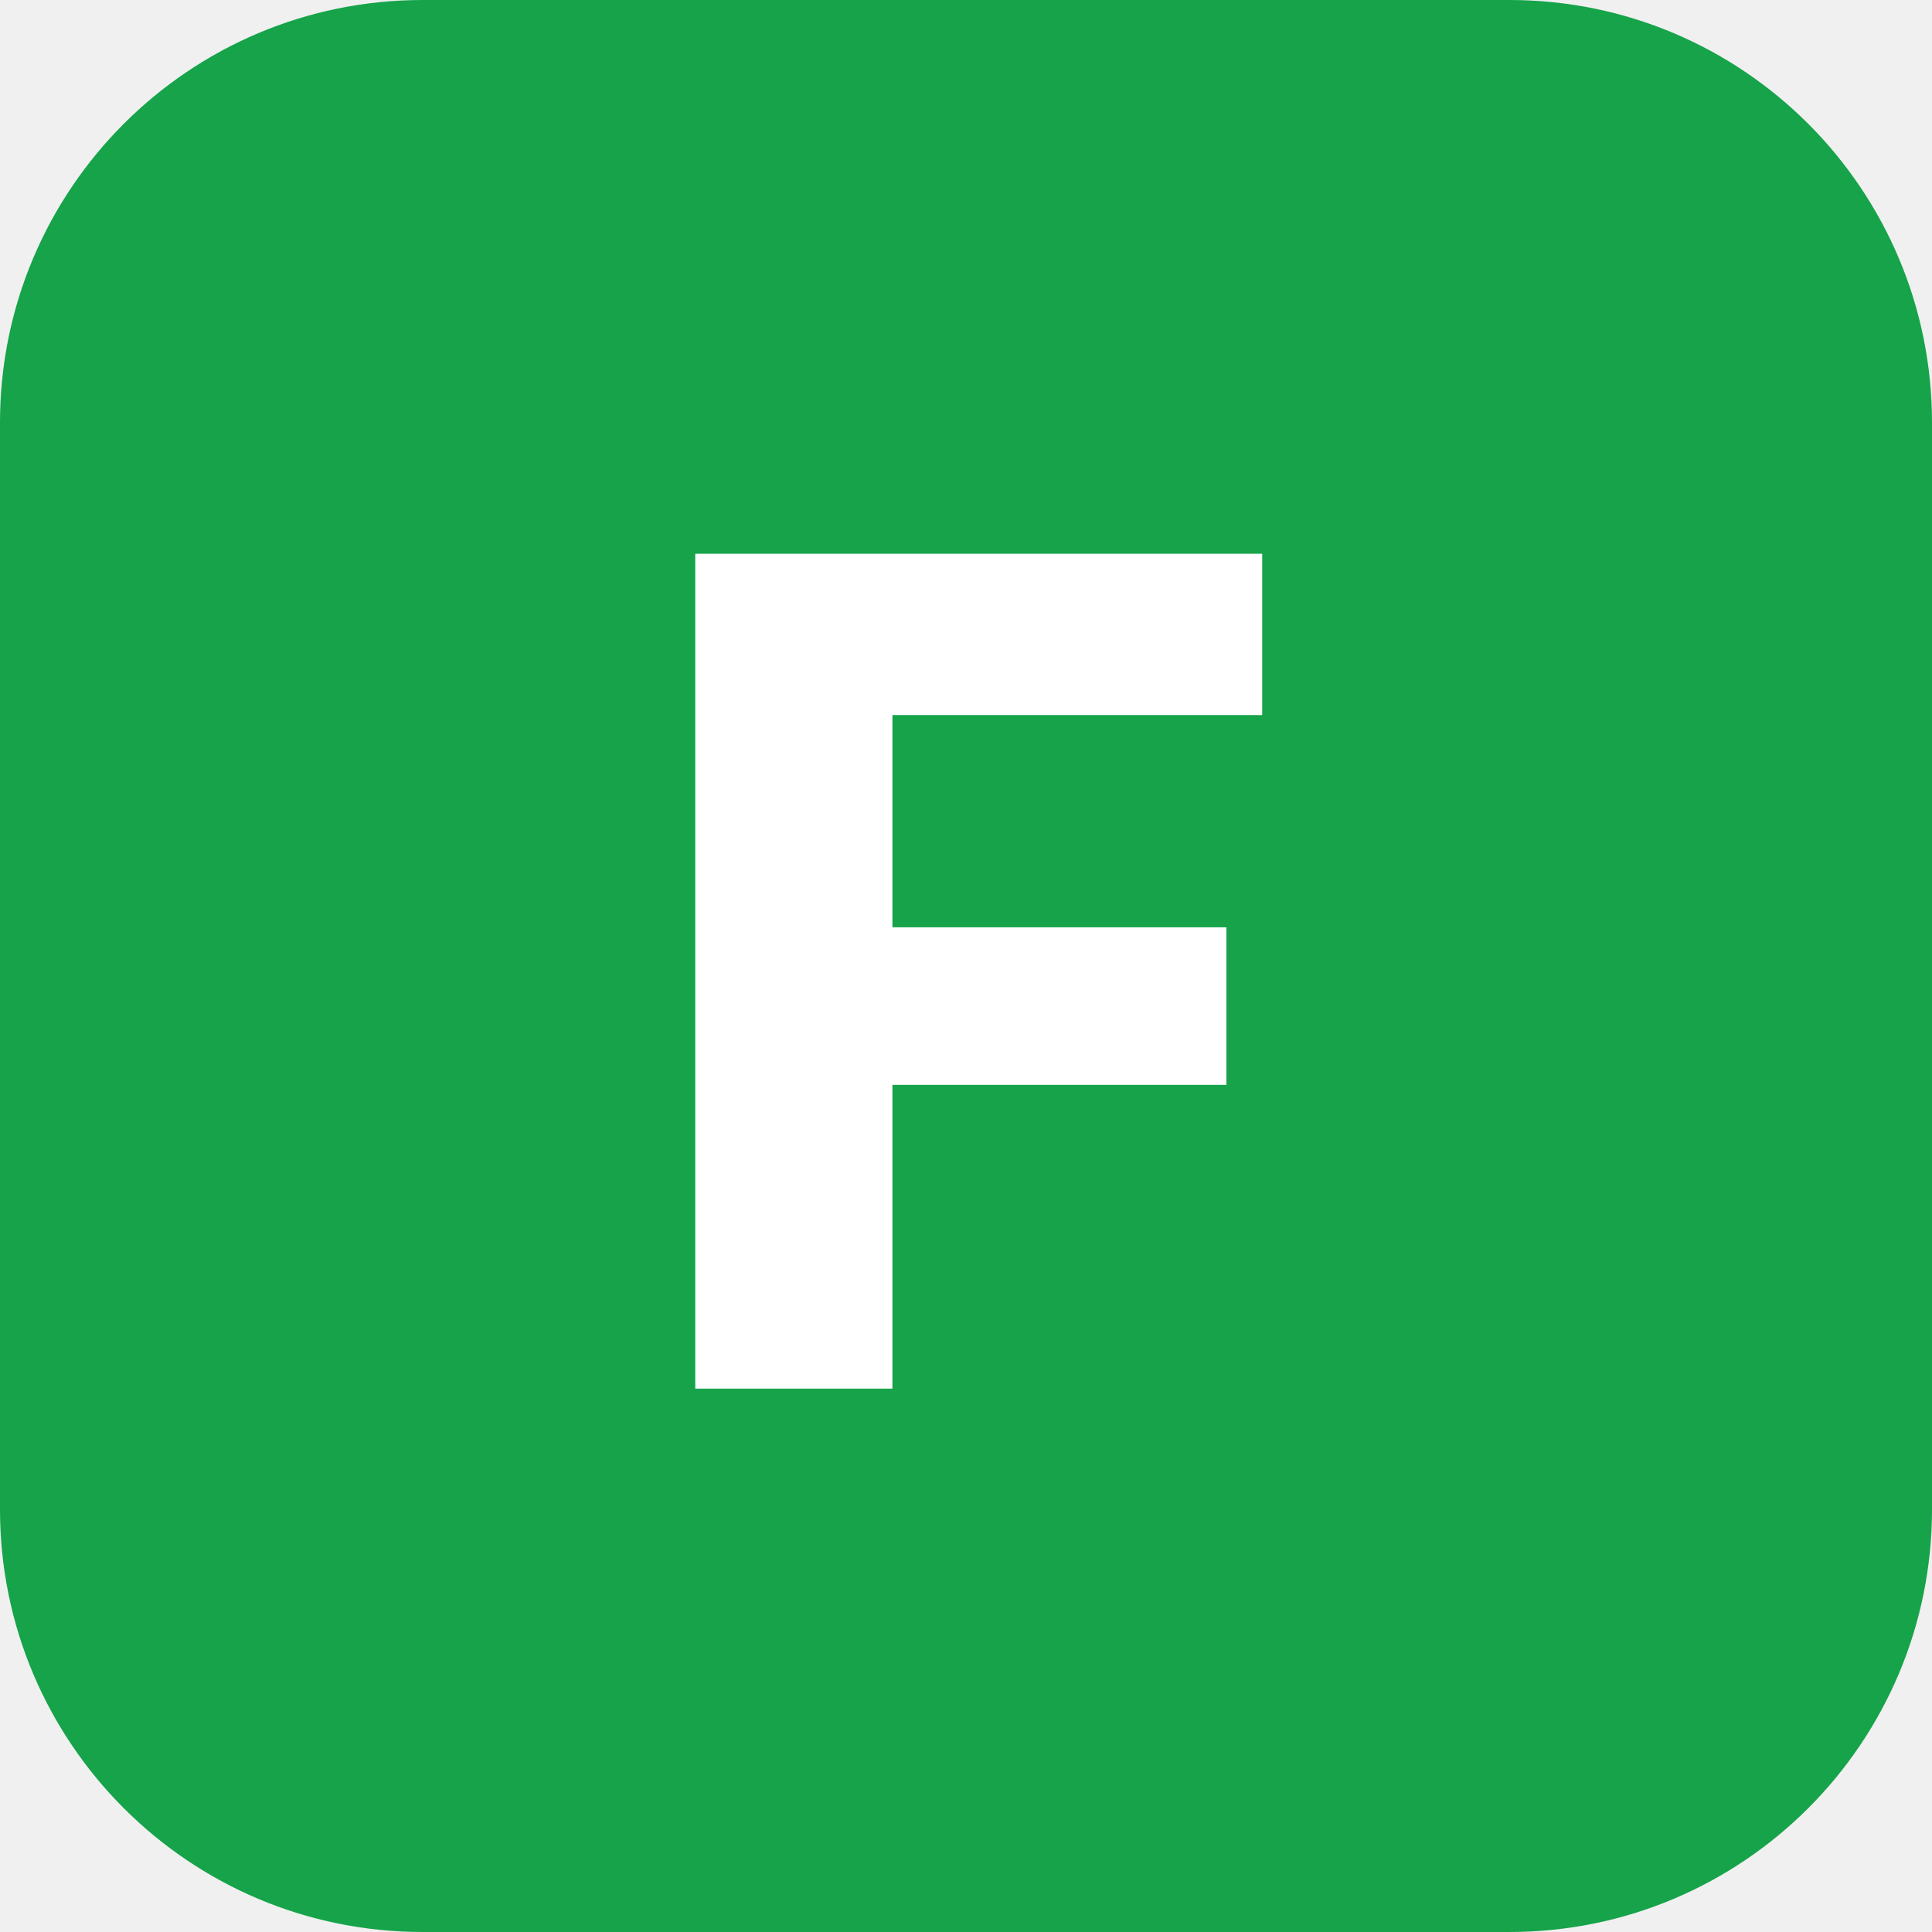
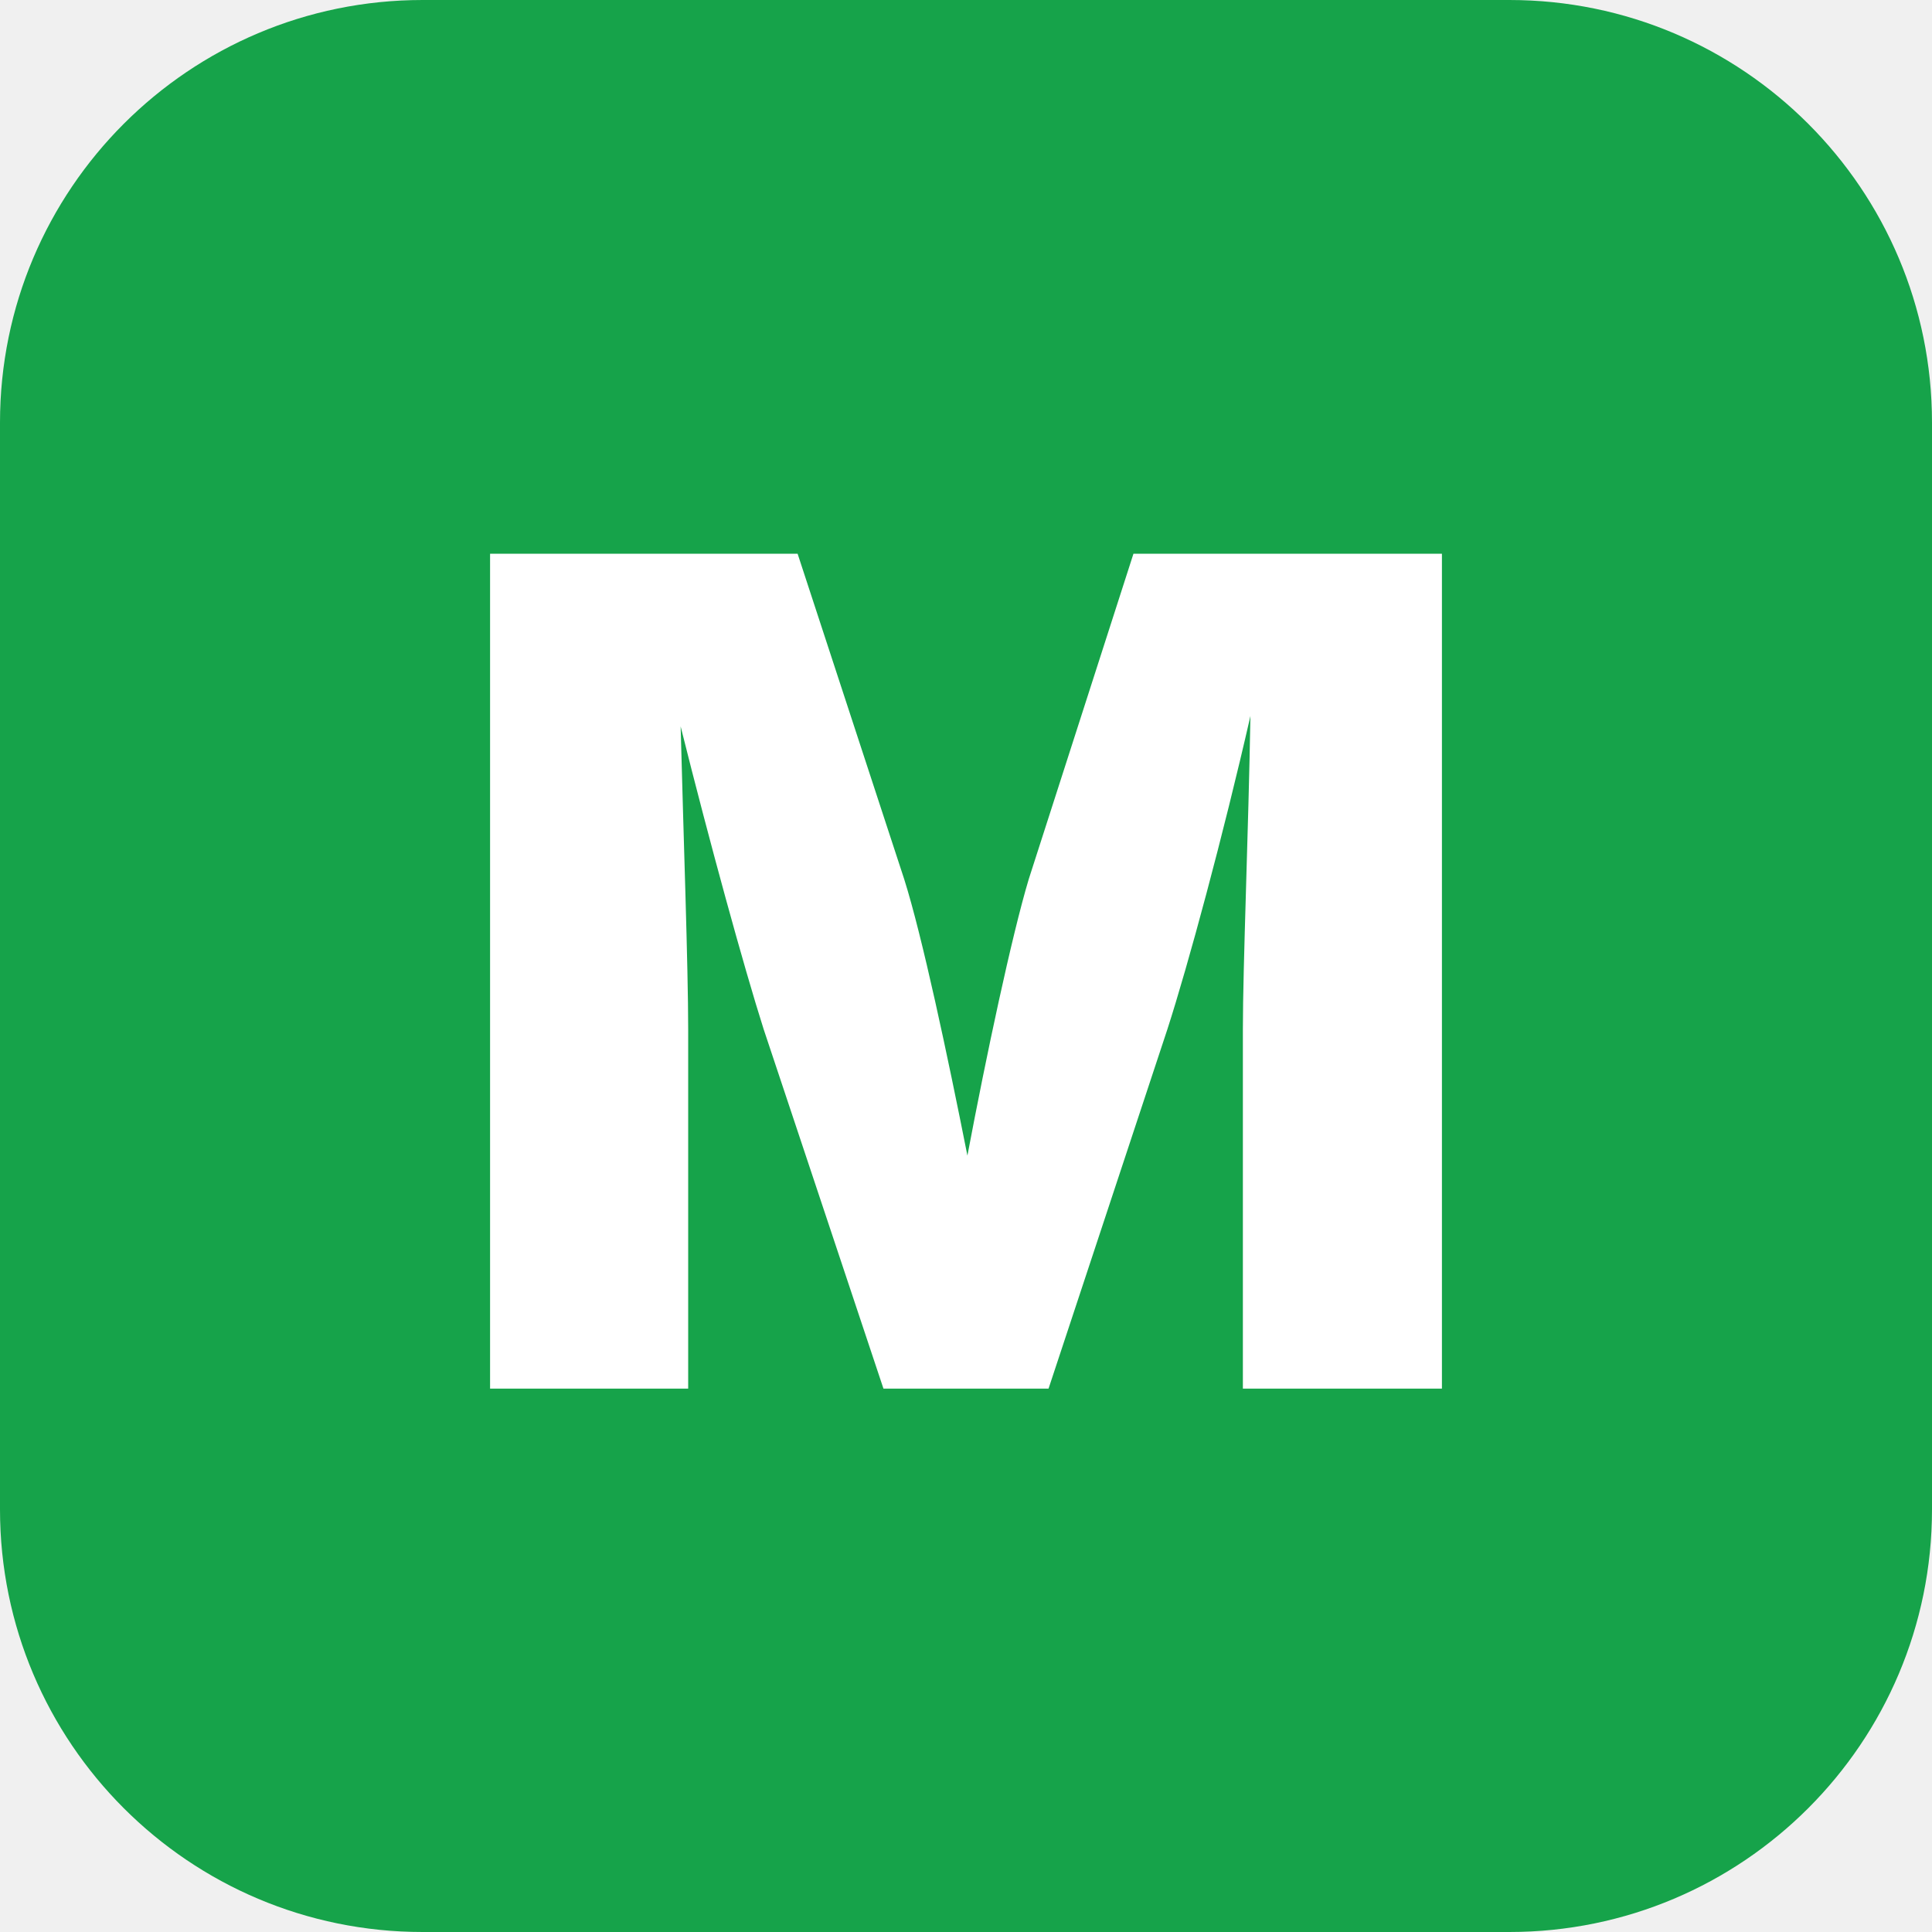
<svg xmlns="http://www.w3.org/2000/svg" viewBox="0 0 32 32">
  <rect width="32" height="32" rx="7" fill="#16a34a" />
-   <text x="16" y="23" font-family="-apple-system,BlinkMacSystemFont,'Segoe UI',sans-serif" font-size="19" font-weight="800" fill="white" text-anchor="middle">F</text>
+   <text x="16" y="23" font-family="-apple-system,BlinkMacSystemFont,'Segoe UI',sans-serif" font-size="19" font-weight="800" fill="white" text-anchor="middle">M</text>
</svg>
